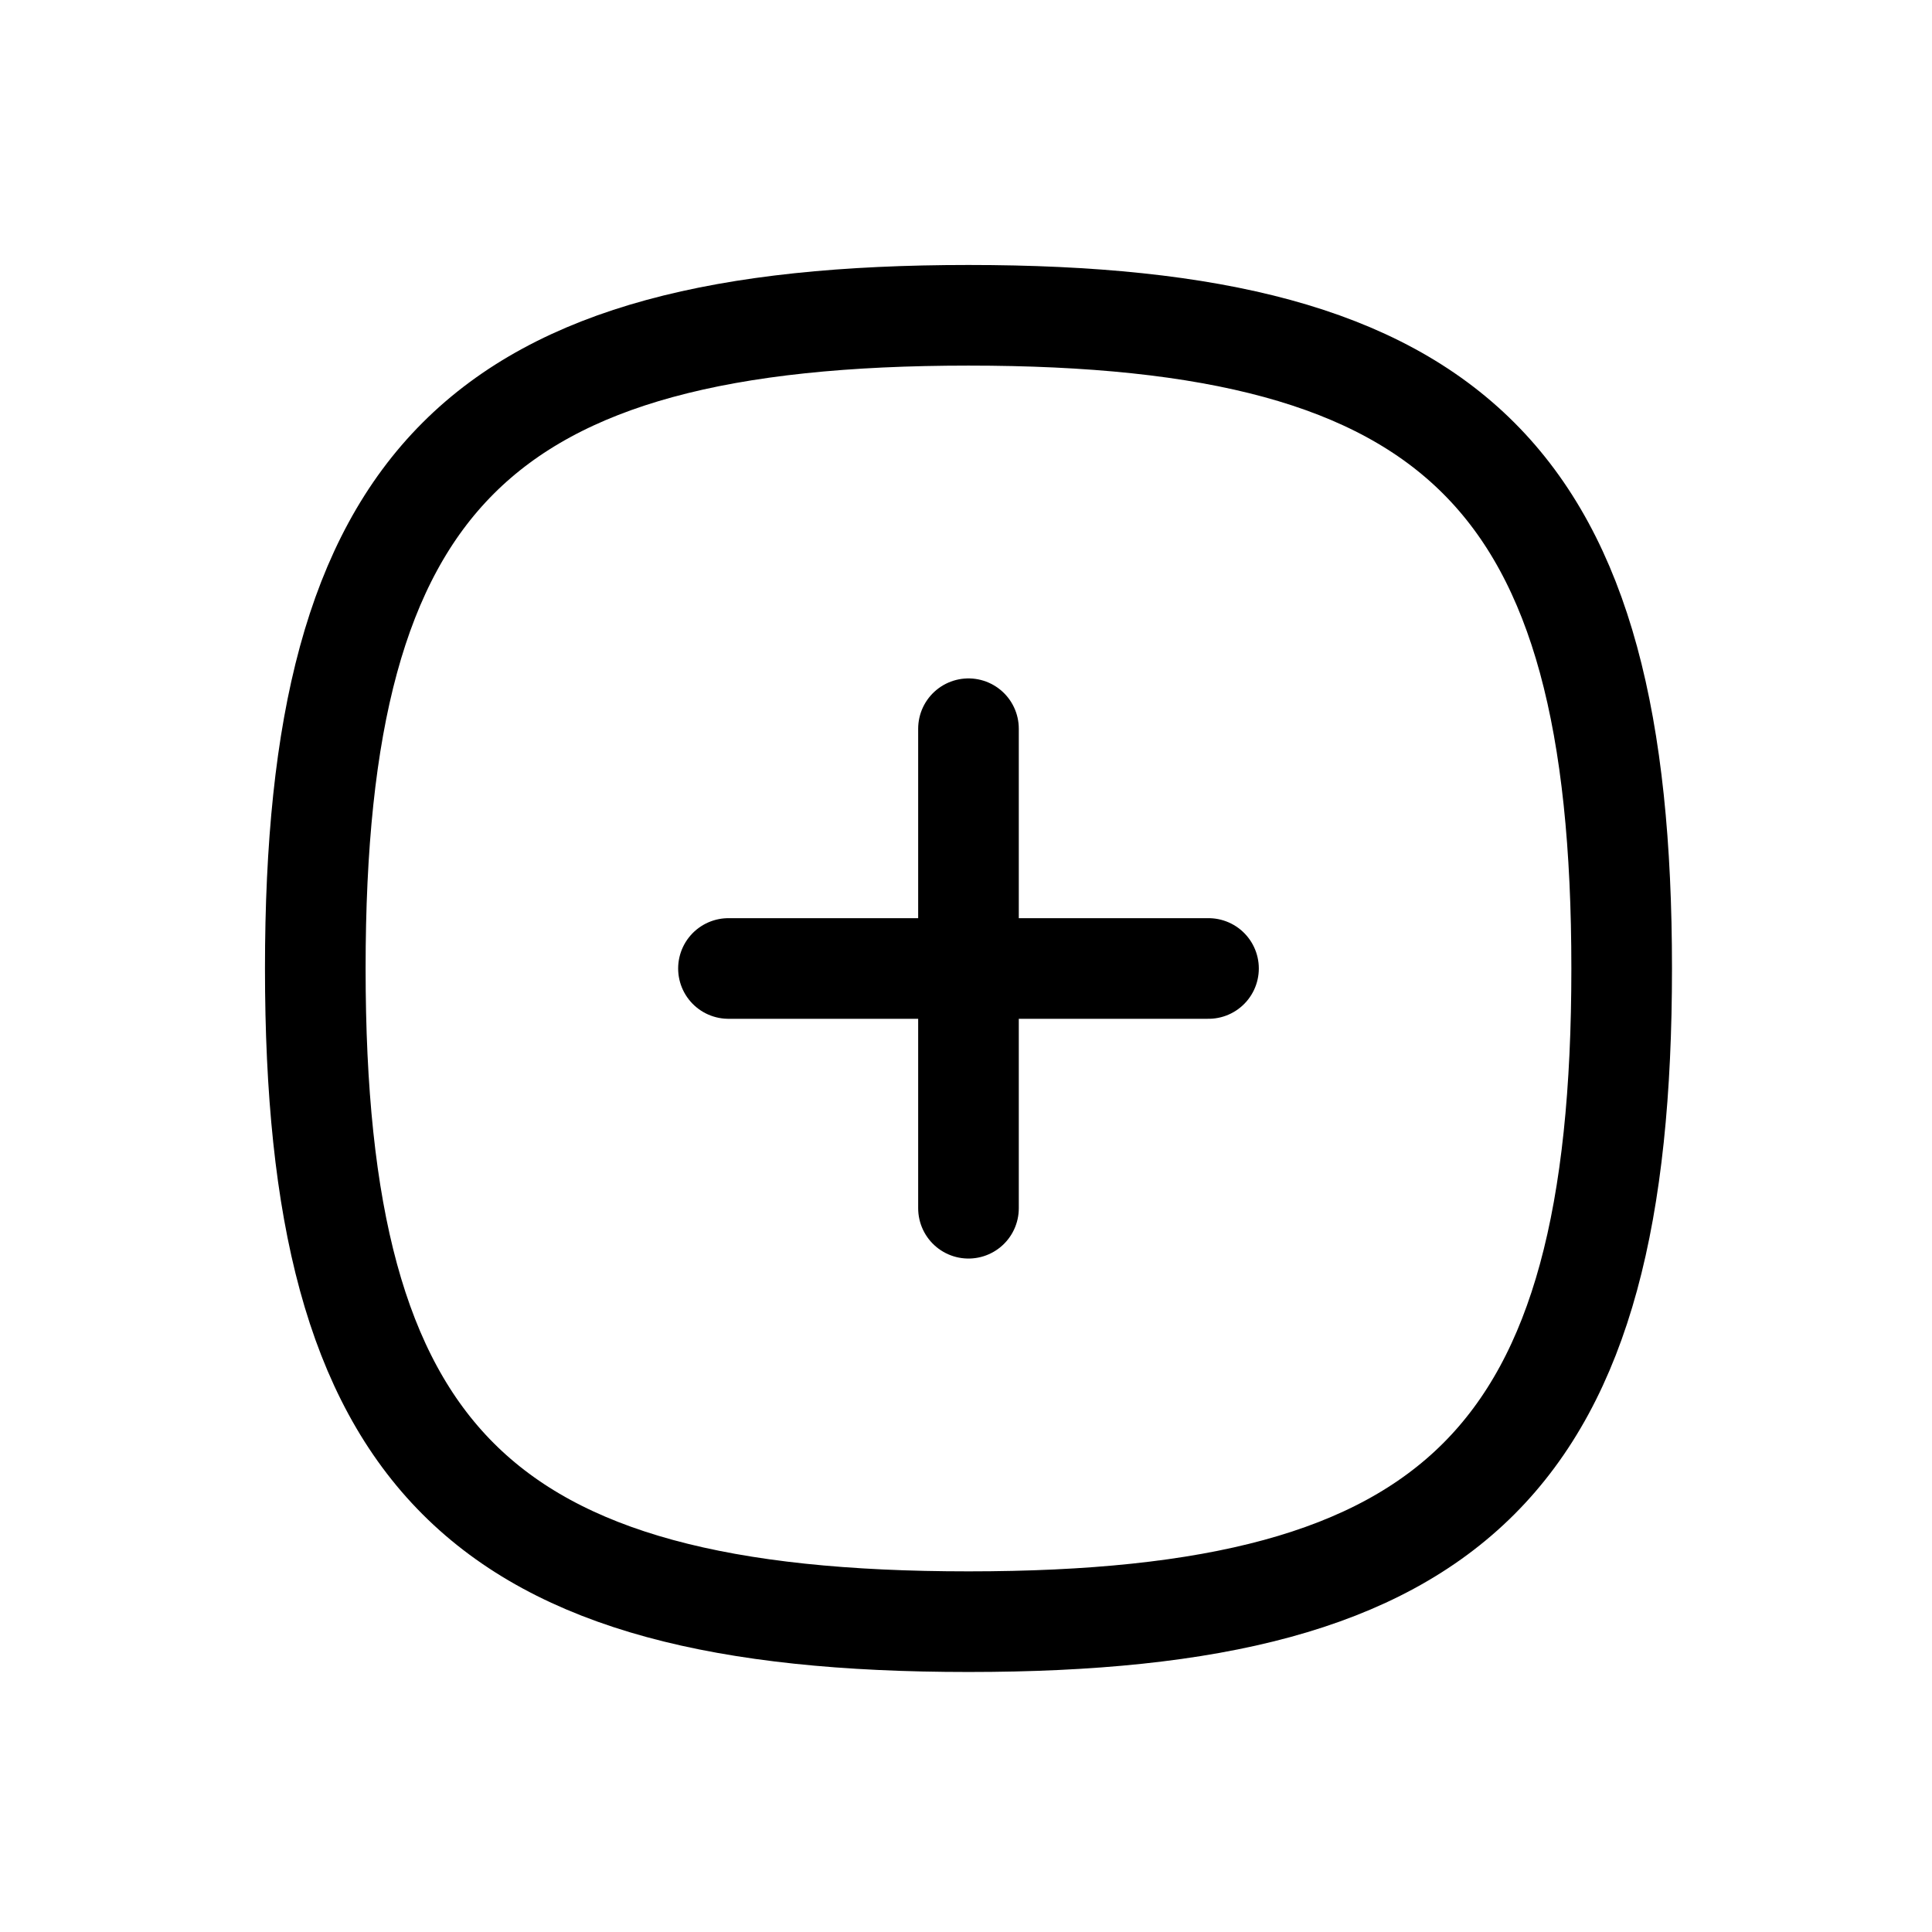
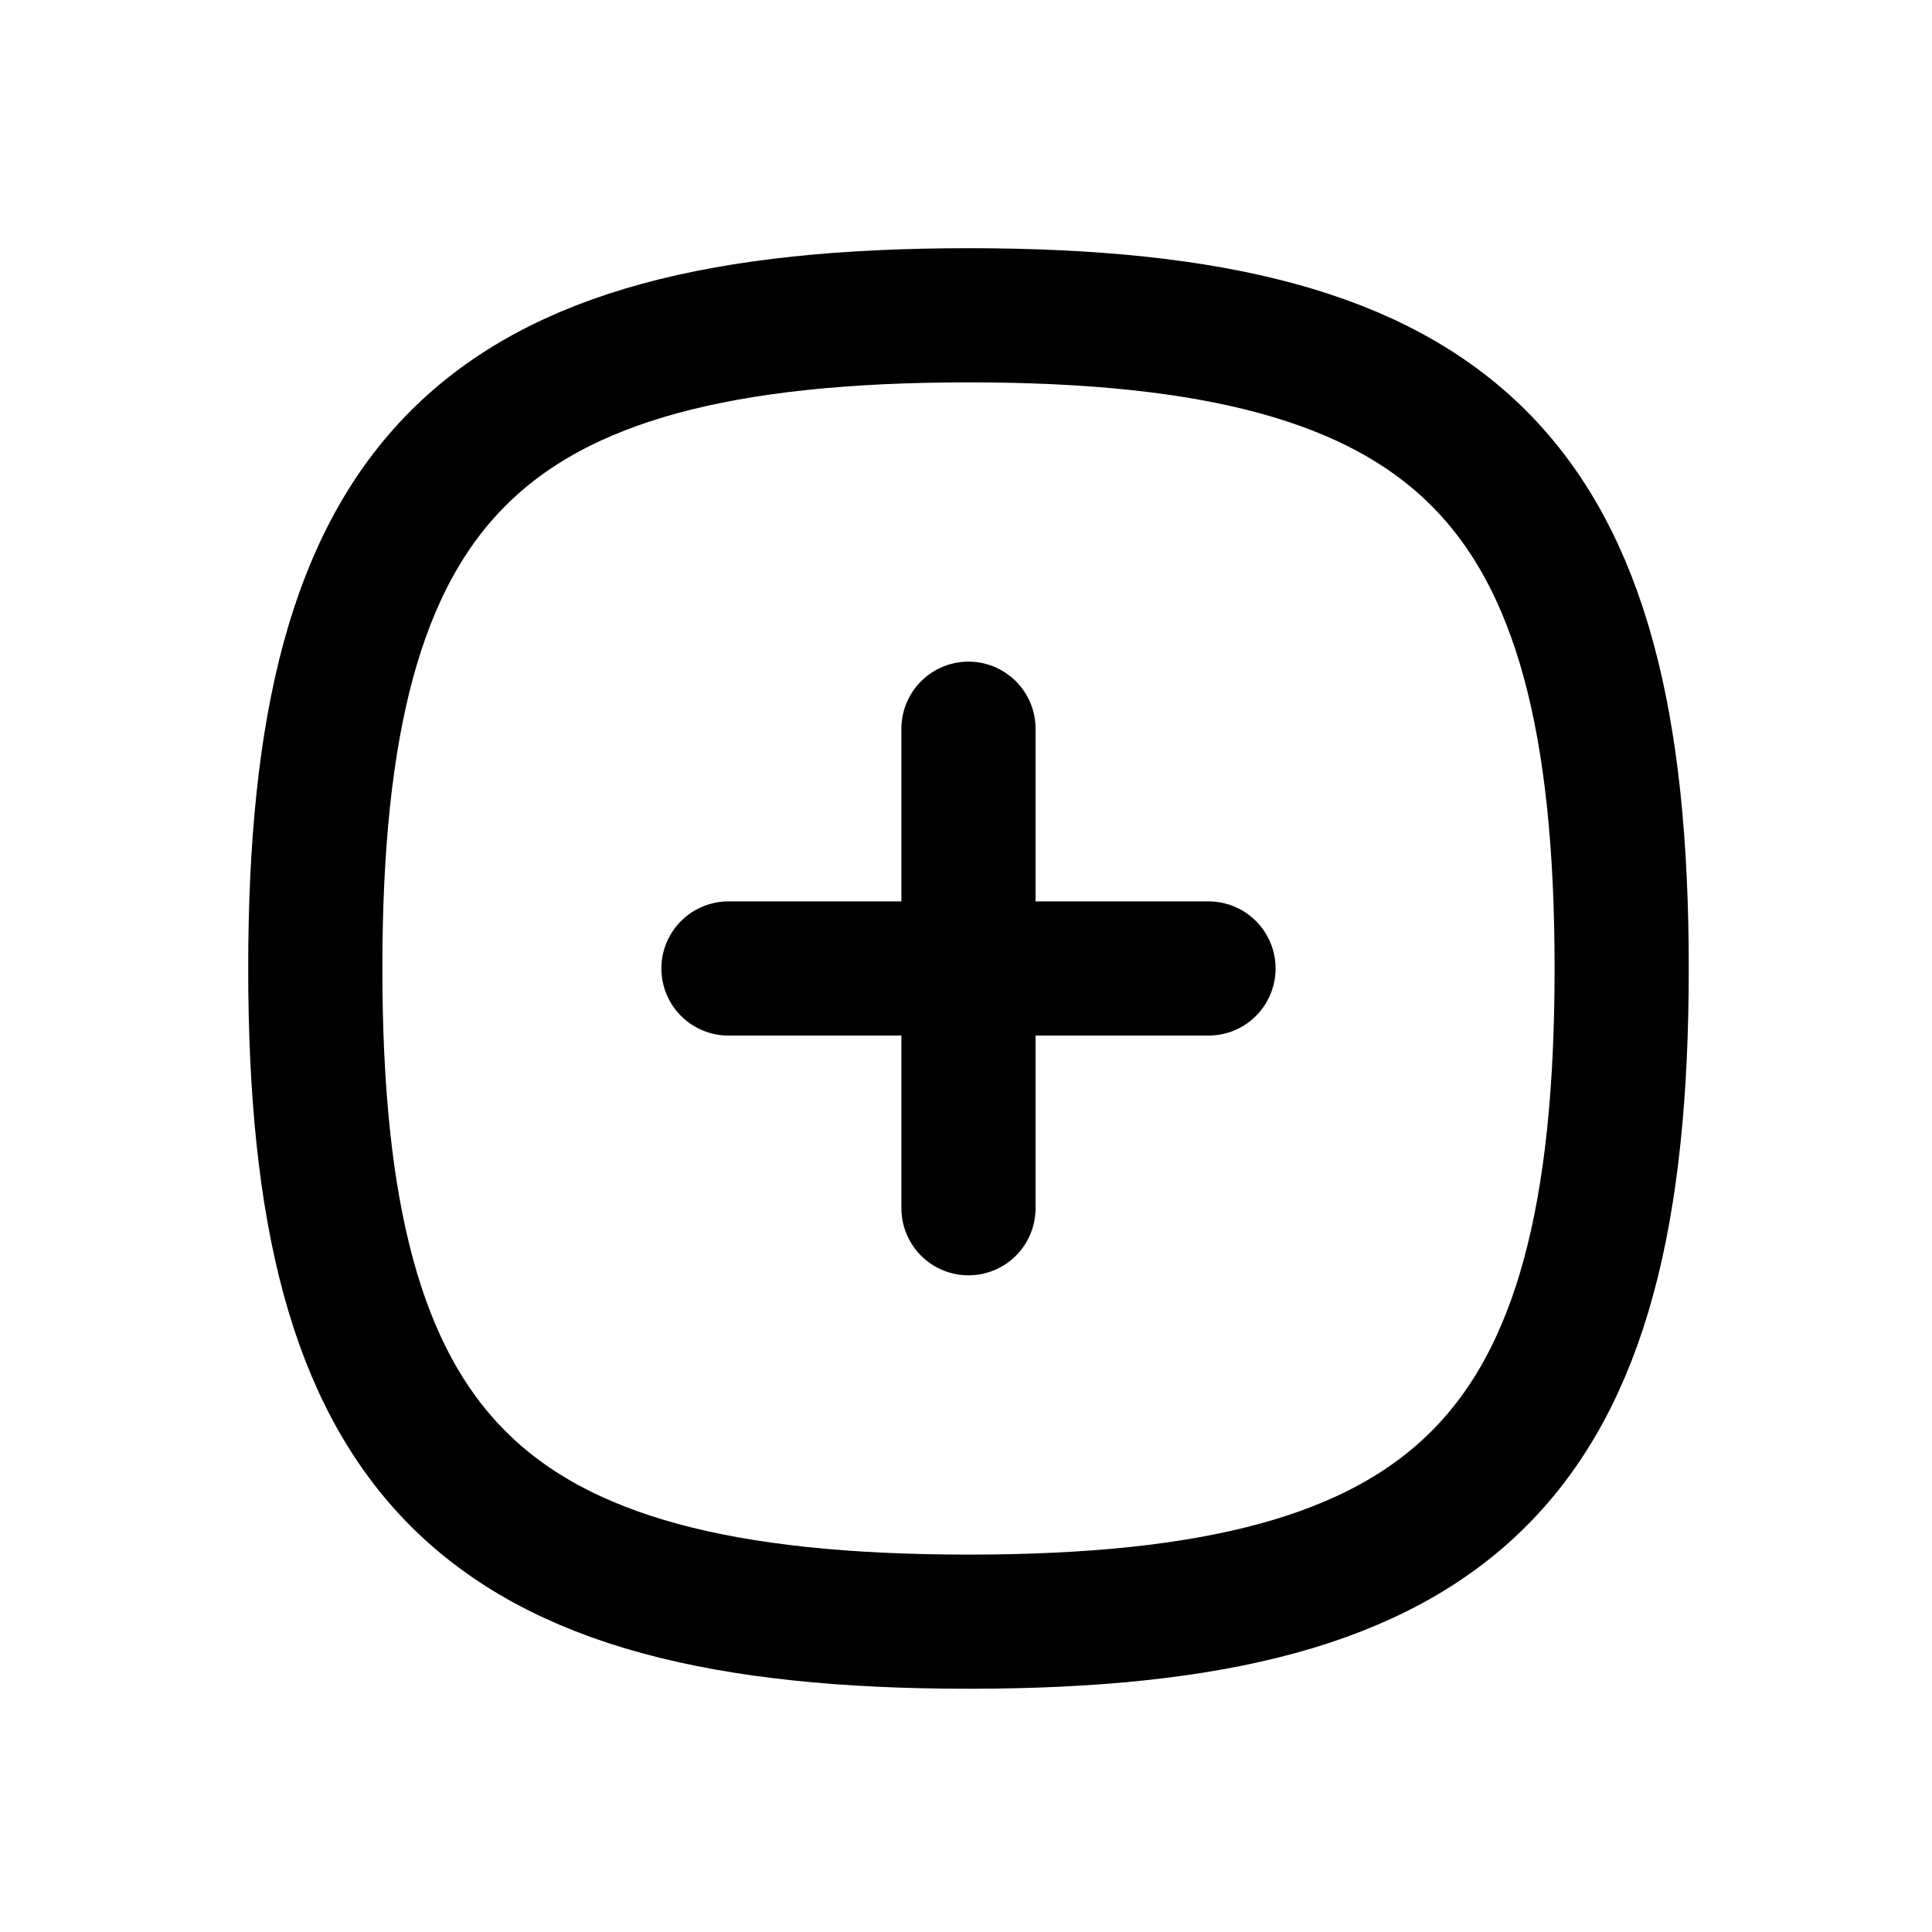
- <svg xmlns="http://www.w3.org/2000/svg" width="300" height="300" viewBox="-2.4 -2.4 28.8 28.8" fill="none">
-   <g stroke="#000" stroke-width="1.5" stroke-linecap="round" stroke-linejoin="round">
+ <svg xmlns="http://www.w3.org/2000/svg" width="500" height="500" viewBox="-2.4 -2.4 28.8 28.8" fill="none">
+   <g stroke="#000" stroke-width="2" stroke-linecap="round" stroke-linejoin="round">
    <path d="M12.037 8.463v7.148m3.578-3.574H8.459" />
    <path clip-rule="evenodd" d="M2.3 12.037C2.3 4.735 4.735 2.3 12.037 2.3s9.737 2.435 9.737 9.737-2.435 9.737-9.737 9.737S2.3 19.339 2.3 12.037" />
  </g>
</svg>
